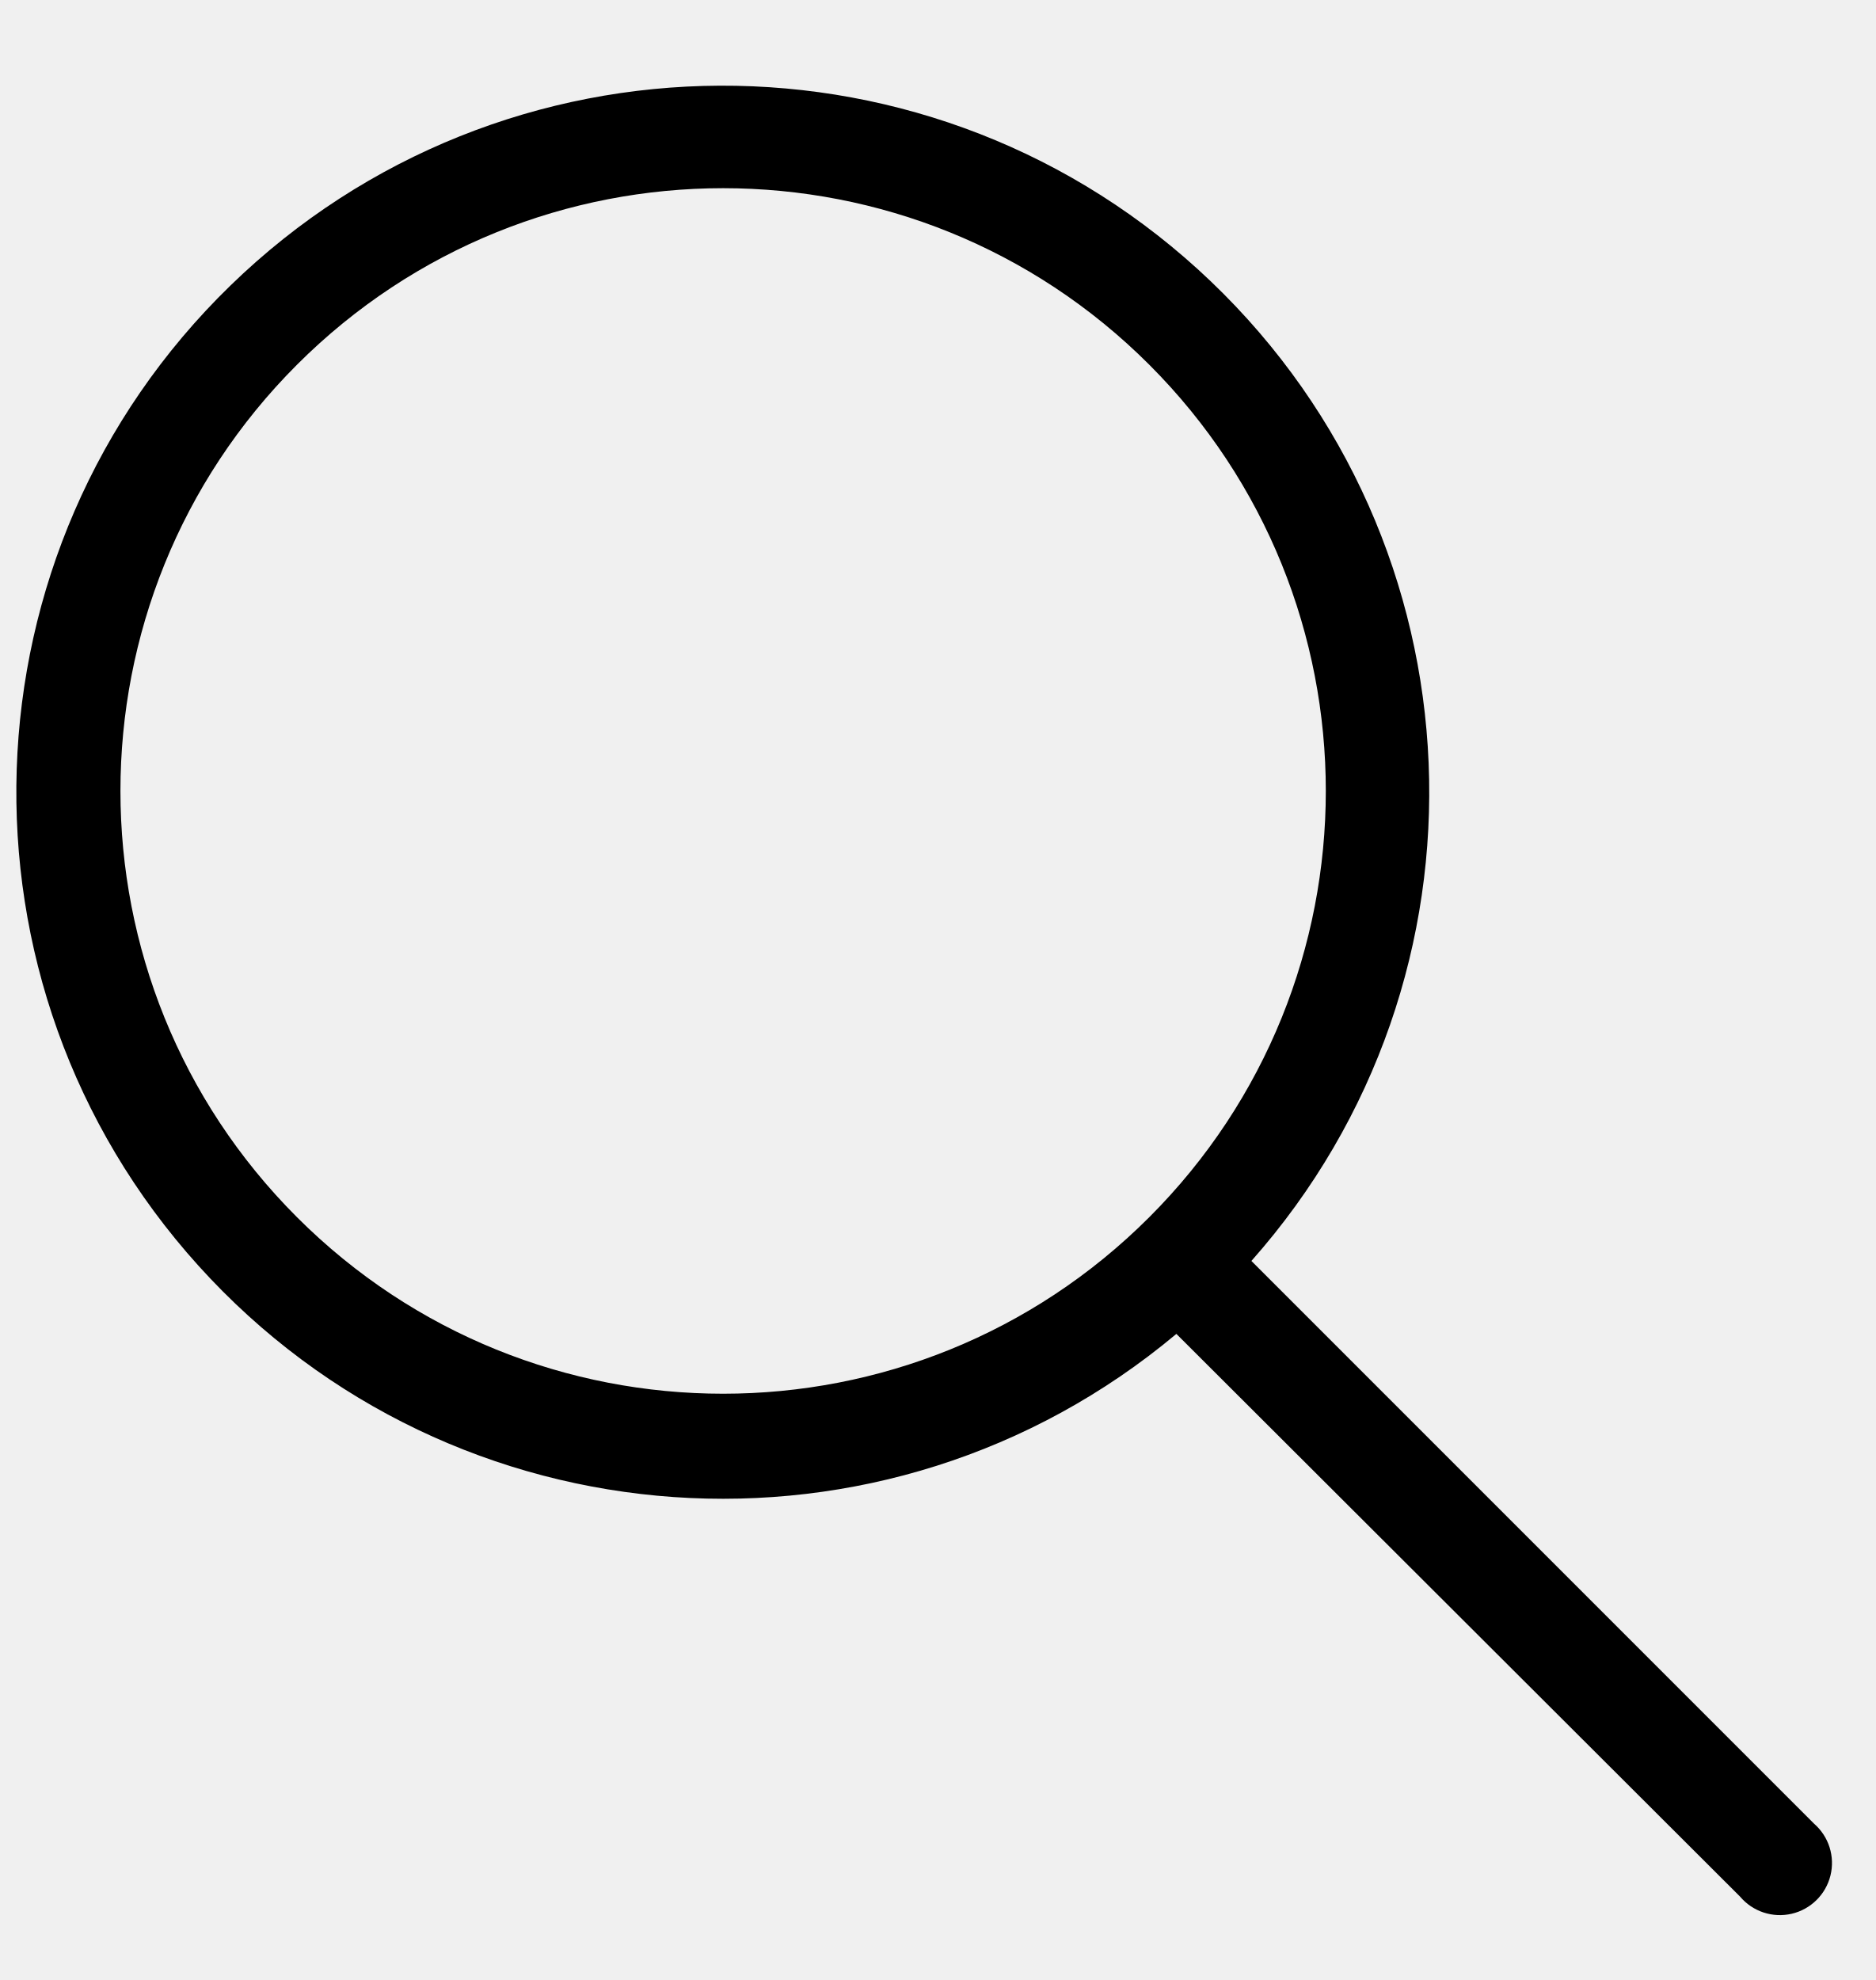
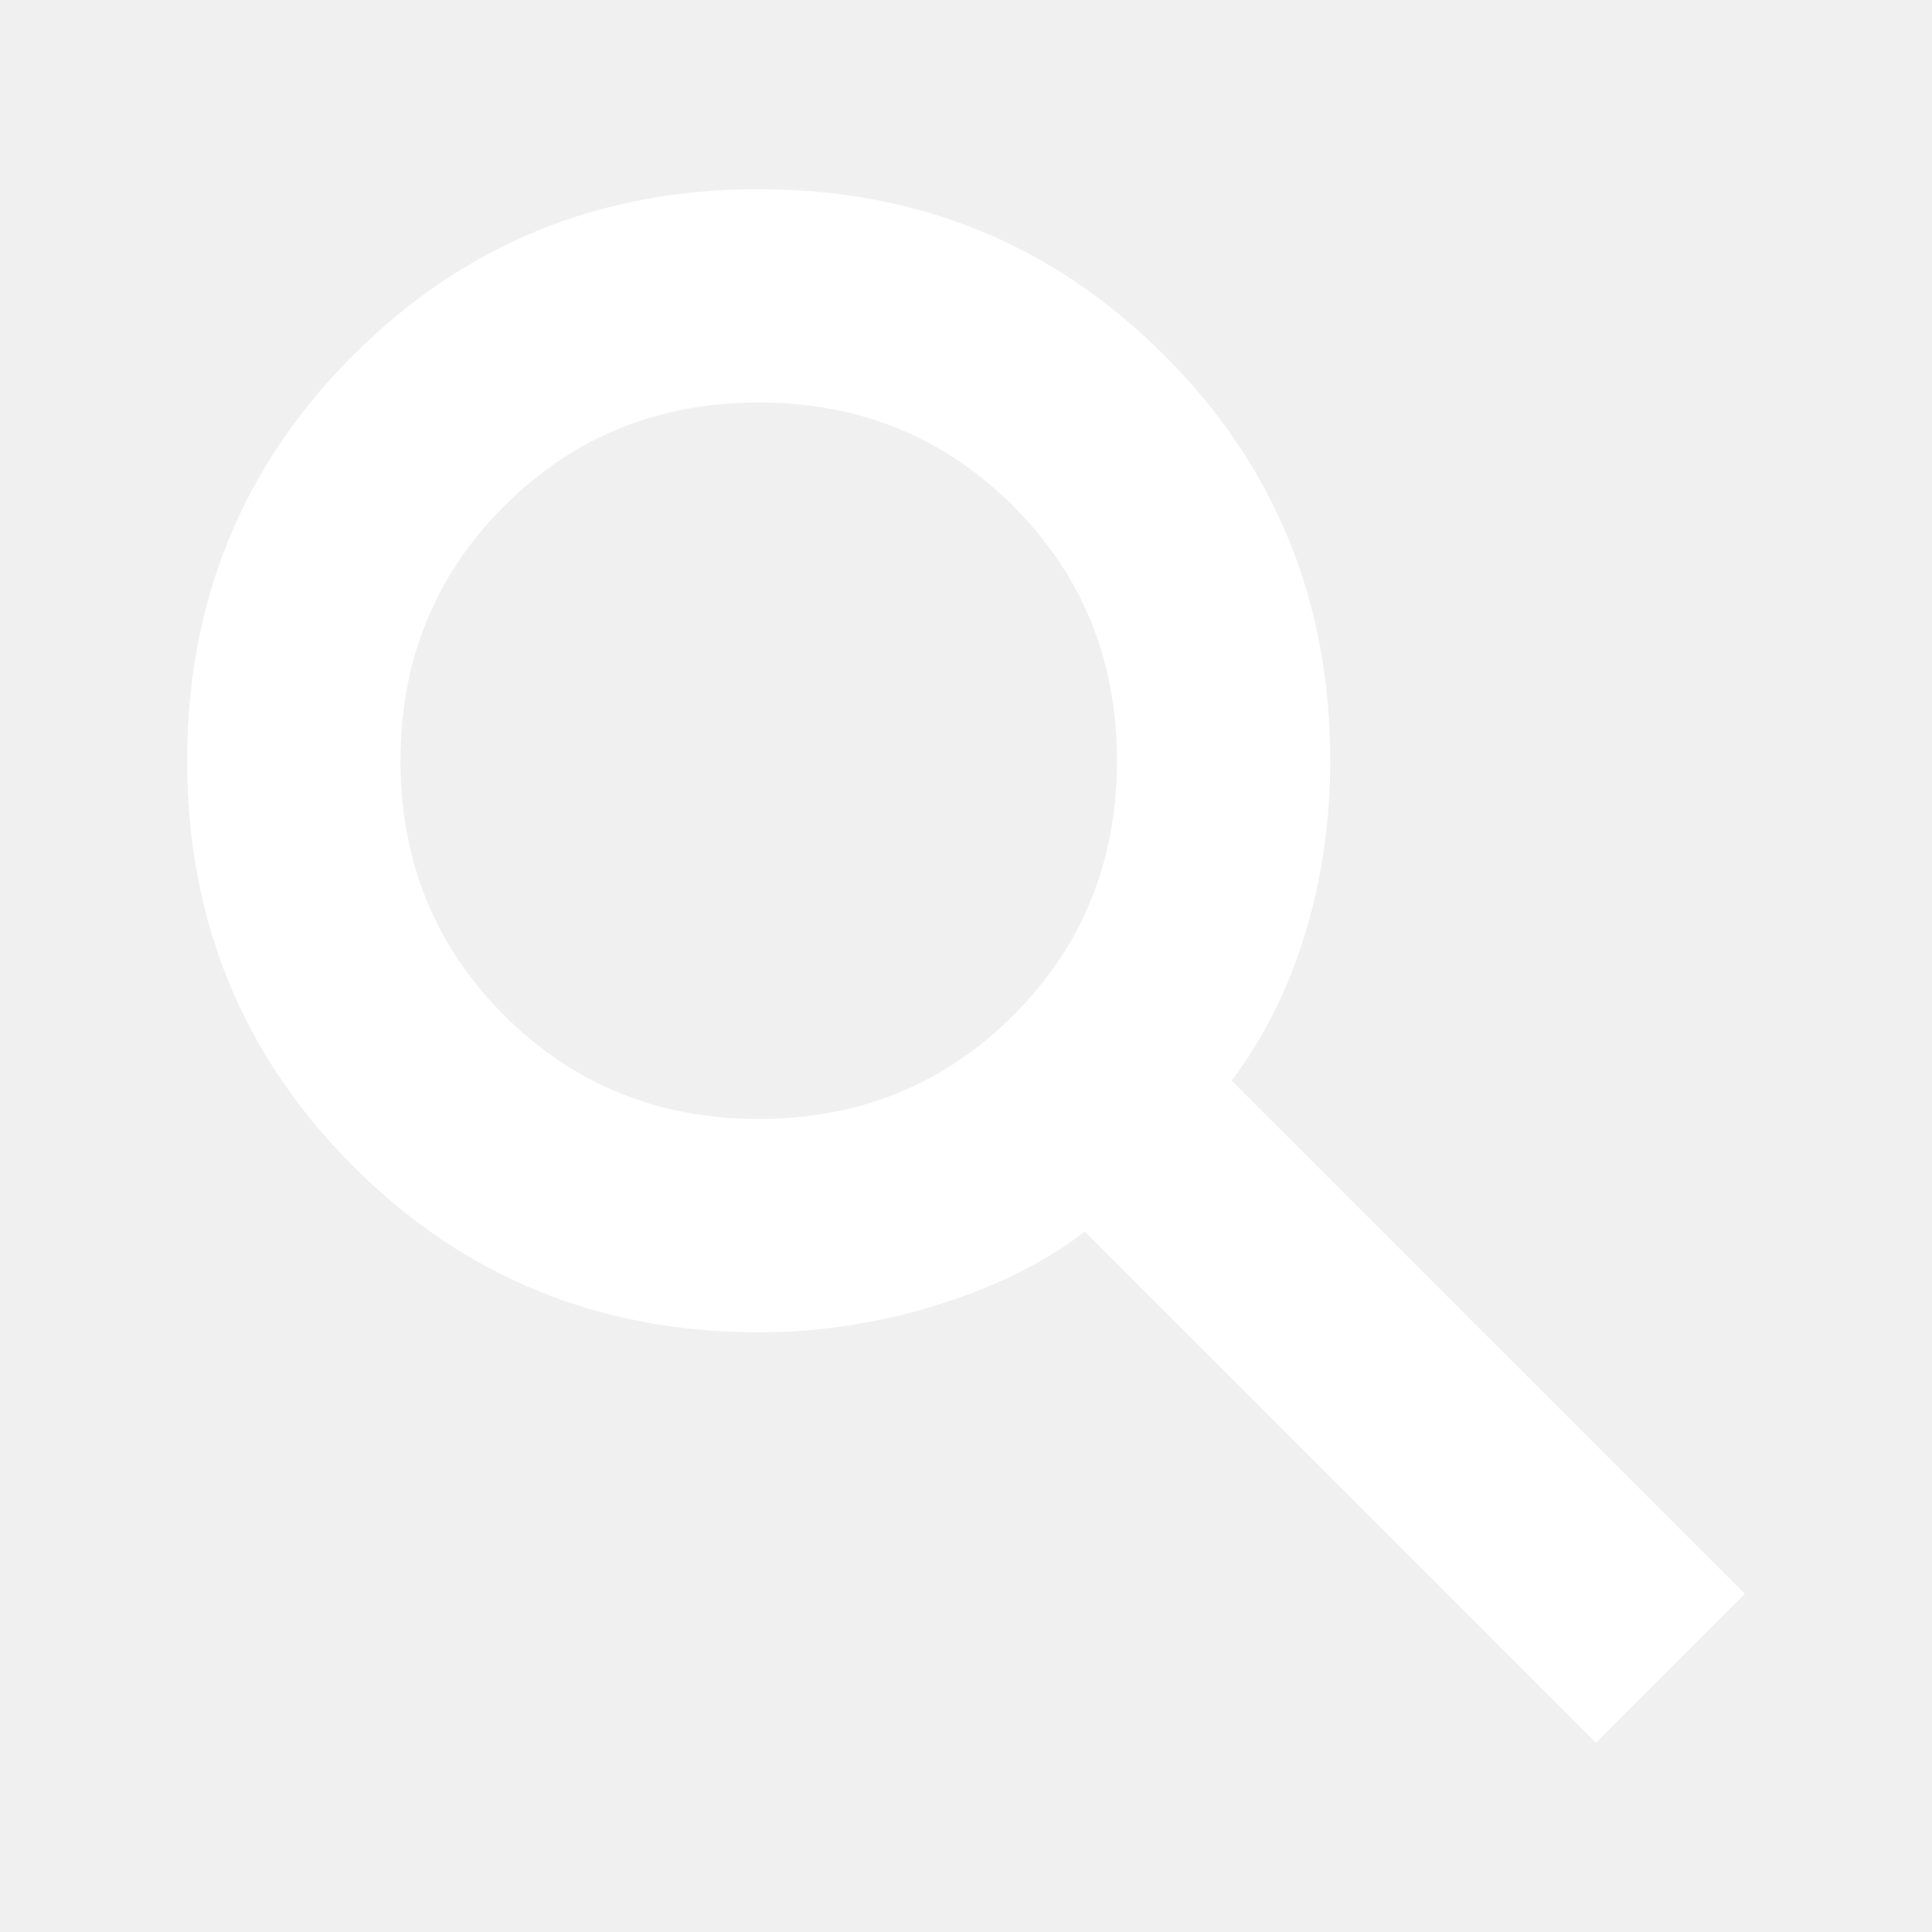
- <svg fill="none" class="icon icon-search" viewBox="0 0 18 19">
-   <path fill="currentColor" fill-rule="evenodd" d="M11.03 11.68A5.784 5.784 0 1 1 2.85 3.5a5.784 5.784 0 0 1 8.18 8.18m.26 1.12a6.78 6.78 0 1 1 .72-.7l5.4 5.4a.5.5 0 1 1-.71.7z" clip-rule="evenodd" />
+ <svg xmlns="http://www.w3.org/2000/svg" height="24px" viewBox="0 -960 960 960" width="24px" fill="#FFFFFF">
+   <path d="M793-94 539-348q-30 23-73.5 36.5T377-298q-119 0-201.5-82.5T93-582q0-119 82.5-201.5T377-866q119 0 201.5 82.5T661-582q0 45-12.5 86T612-423l255 255-74 74ZM377-404q75 0 126.5-51.5T555-582q0-75-51.5-126.5T377-760q-75 0-126.5 51.5T199-582q0 75 51.5 126.5T377-404Z" />
</svg>
